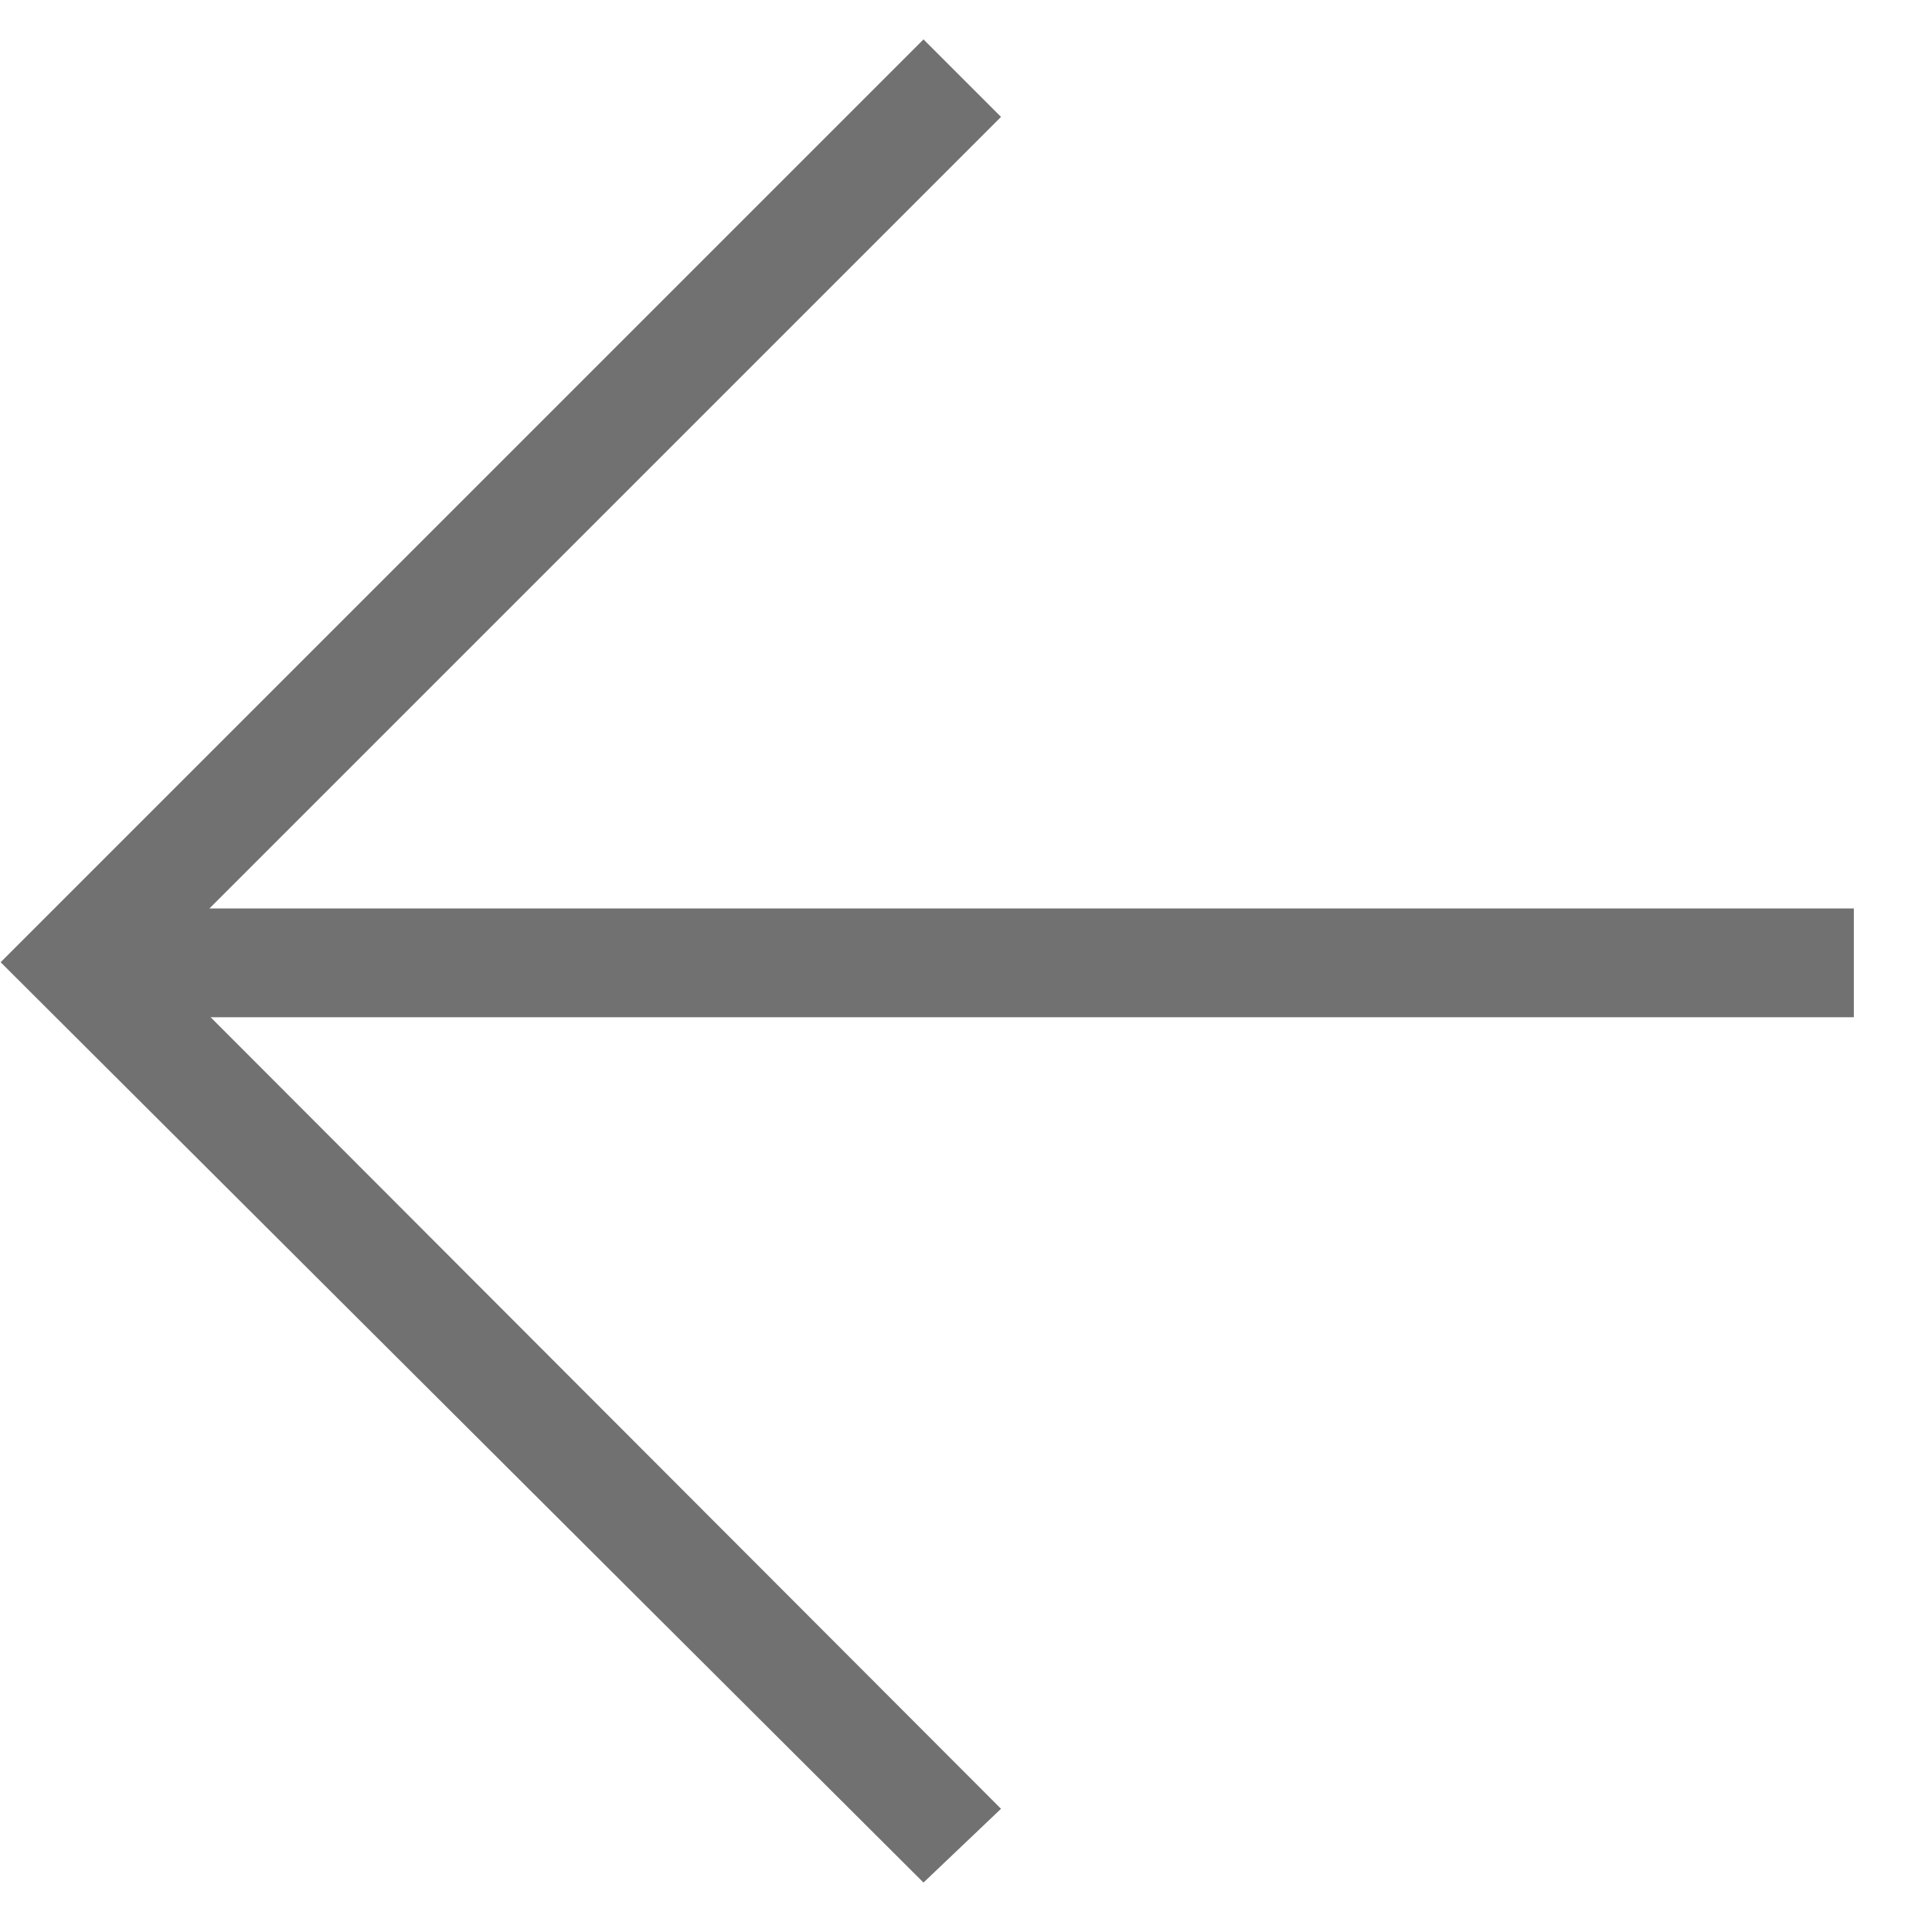
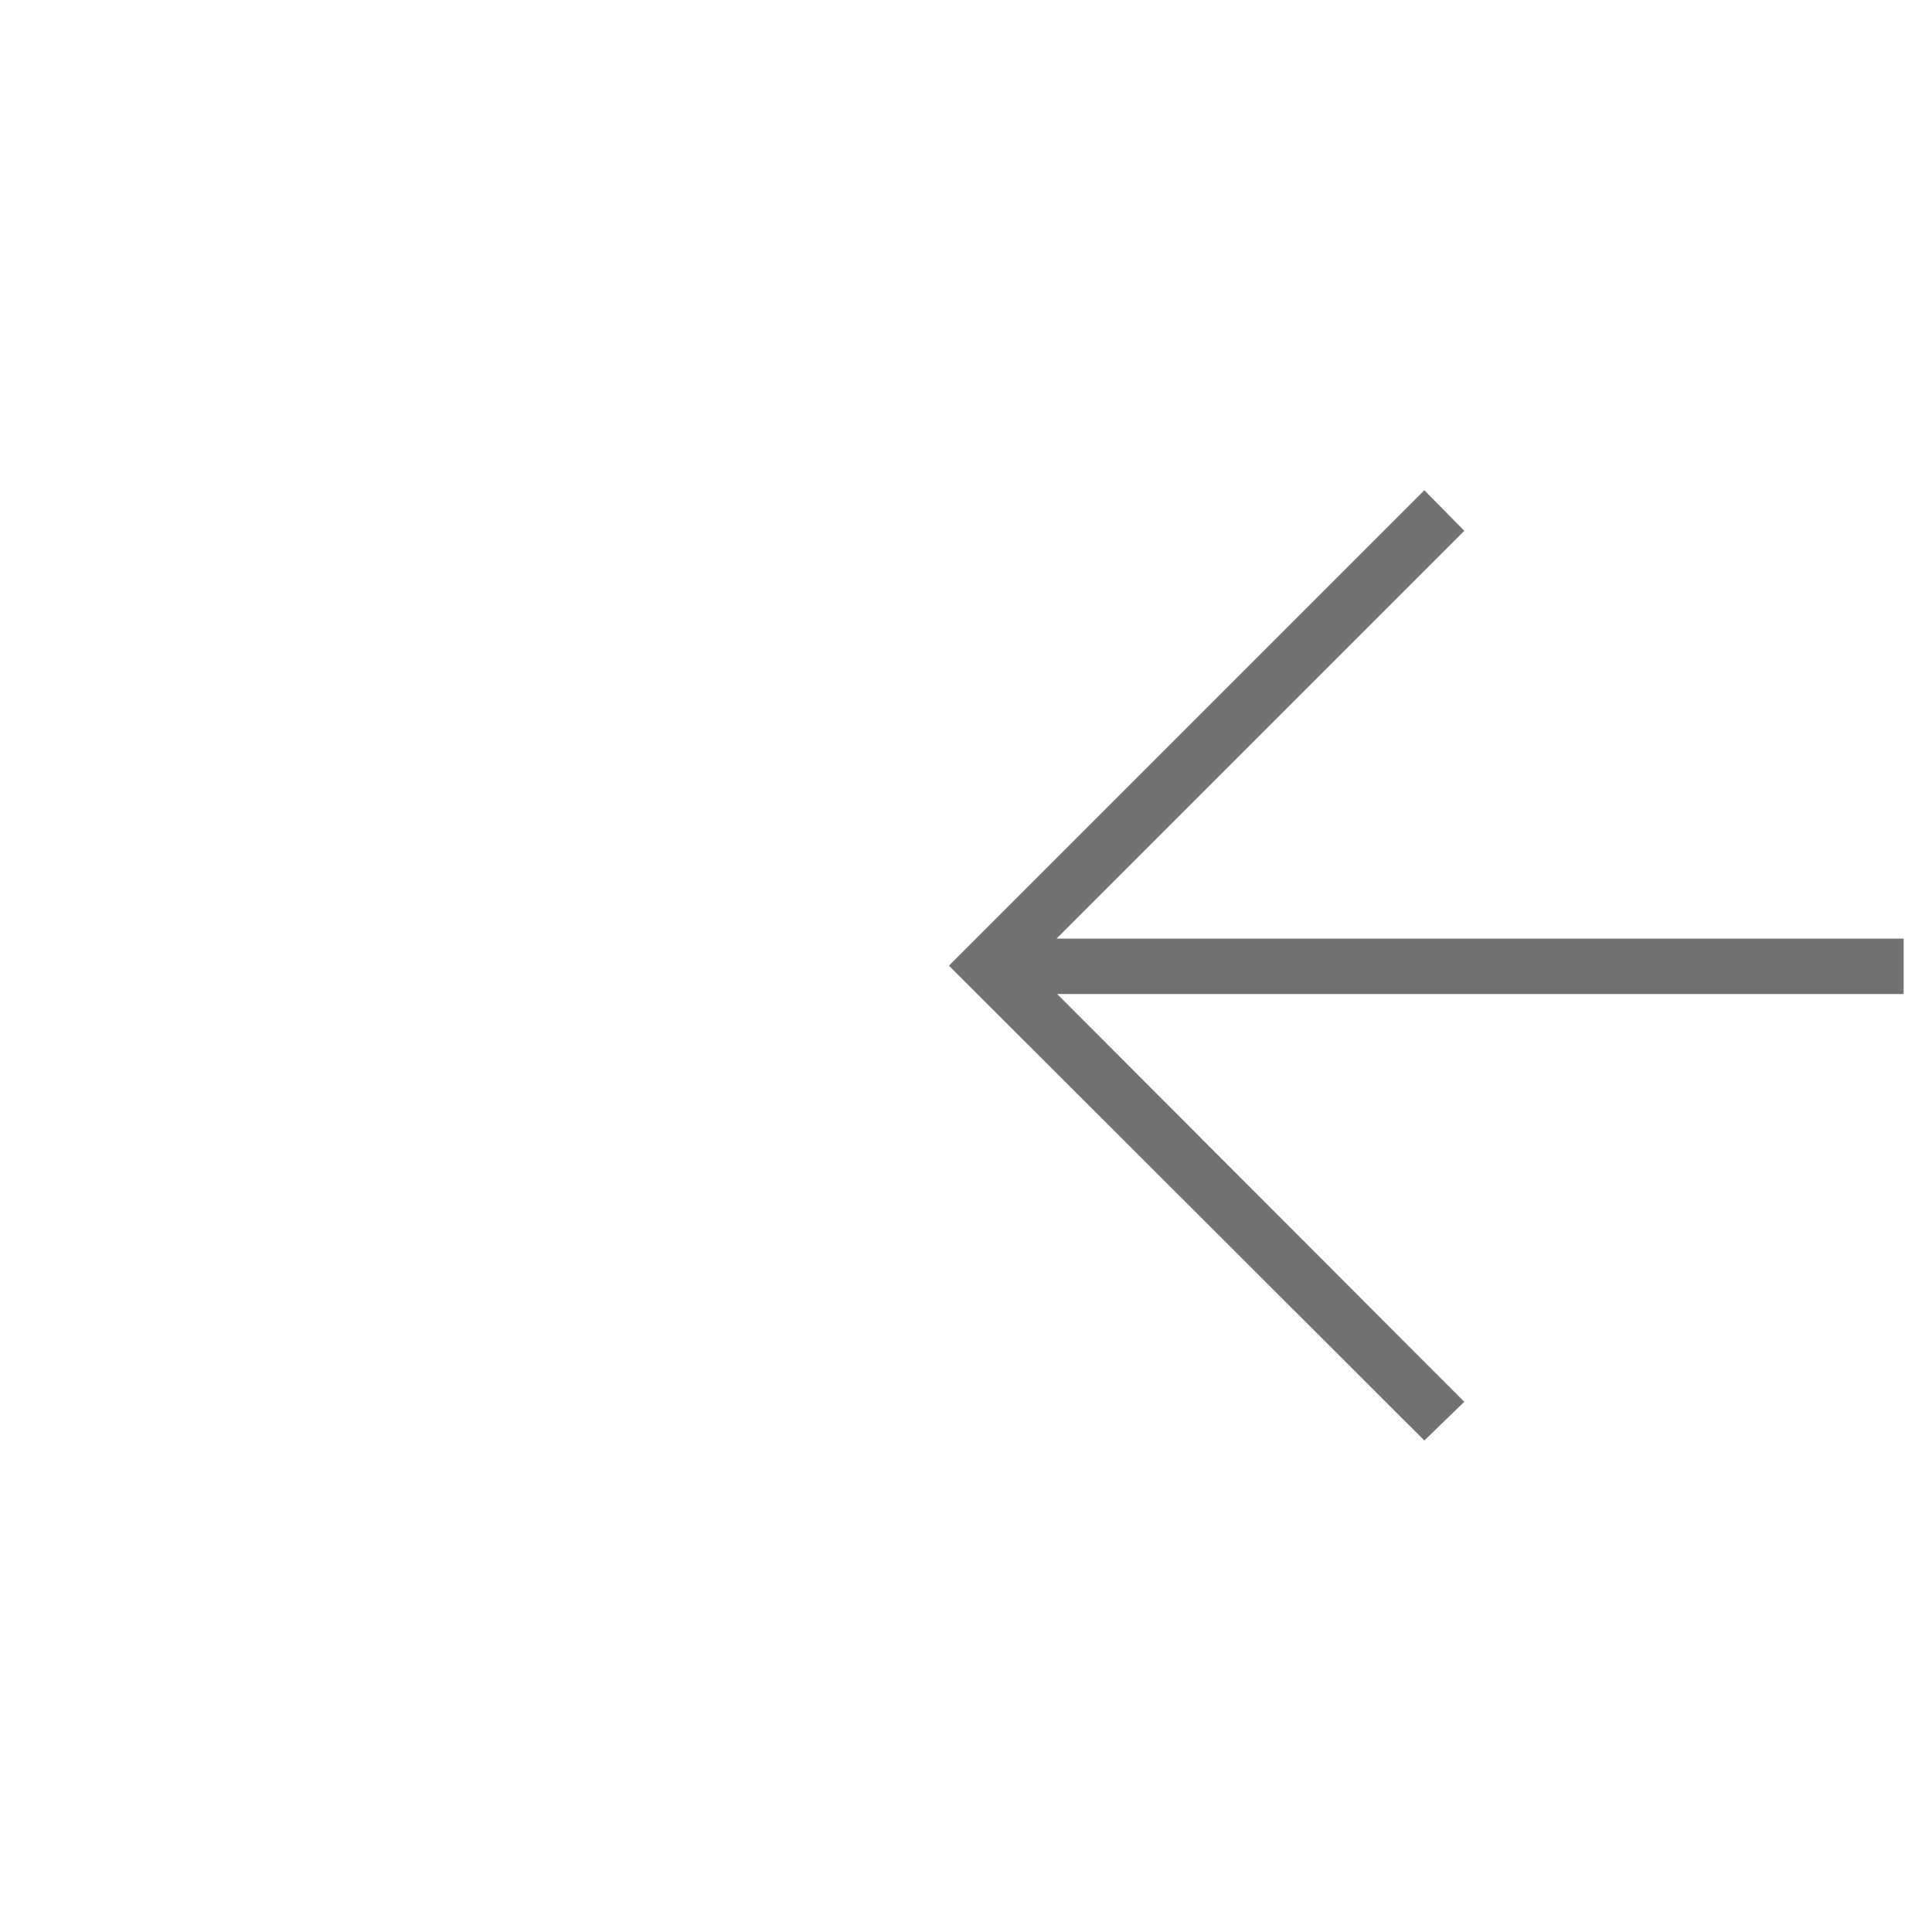
- <svg xmlns="http://www.w3.org/2000/svg" version="1.1" id="svg2" x="0px" y="0px" width="1.545px" height="1.539px" viewBox="0 0 1.545 1.539" enable-background="new 0 0 1.545 1.539" xml:space="preserve">
-   <g id="benchMarkSymbol" transform="translate(6.25e-2,0.7695)">
-     <g id="polyline4">
-       <polygon fill="#717171" points="0.676,0.736 -0.062,0 0.676,-0.738 0.738,-0.676 0.062,0 0.738,0.677   " />
-     </g>
-     <g id="line6">
-       <rect y="-0.043" fill="#717171" width="1.42" height="0.087" />
-     </g>
-   </g>
+ <svg xmlns="http://www.w3.org/2000/svg" version="1.1" id="svg2" x="0px" y="0px" viewBox="0 0 2.999 2.999" style="enable-background:new 0 0 2.999 2.999;" xml:space="preserve">
+   <style type="text/css">
+ 	.st0{fill:none;}
+ 	.st1{fill:#717171;}
+ </style>
+   <rect x="0" y="0" class="st0" width="2.999" height="2.999" />
+   <polygon class="st1" points="2.955,1.457 1.64,1.457 2.273,0.824 2.211,0.761 1.473,1.499 2.211,2.236 2.273,2.176 1.641,1.543   2.955,1.543 " />
</svg>
